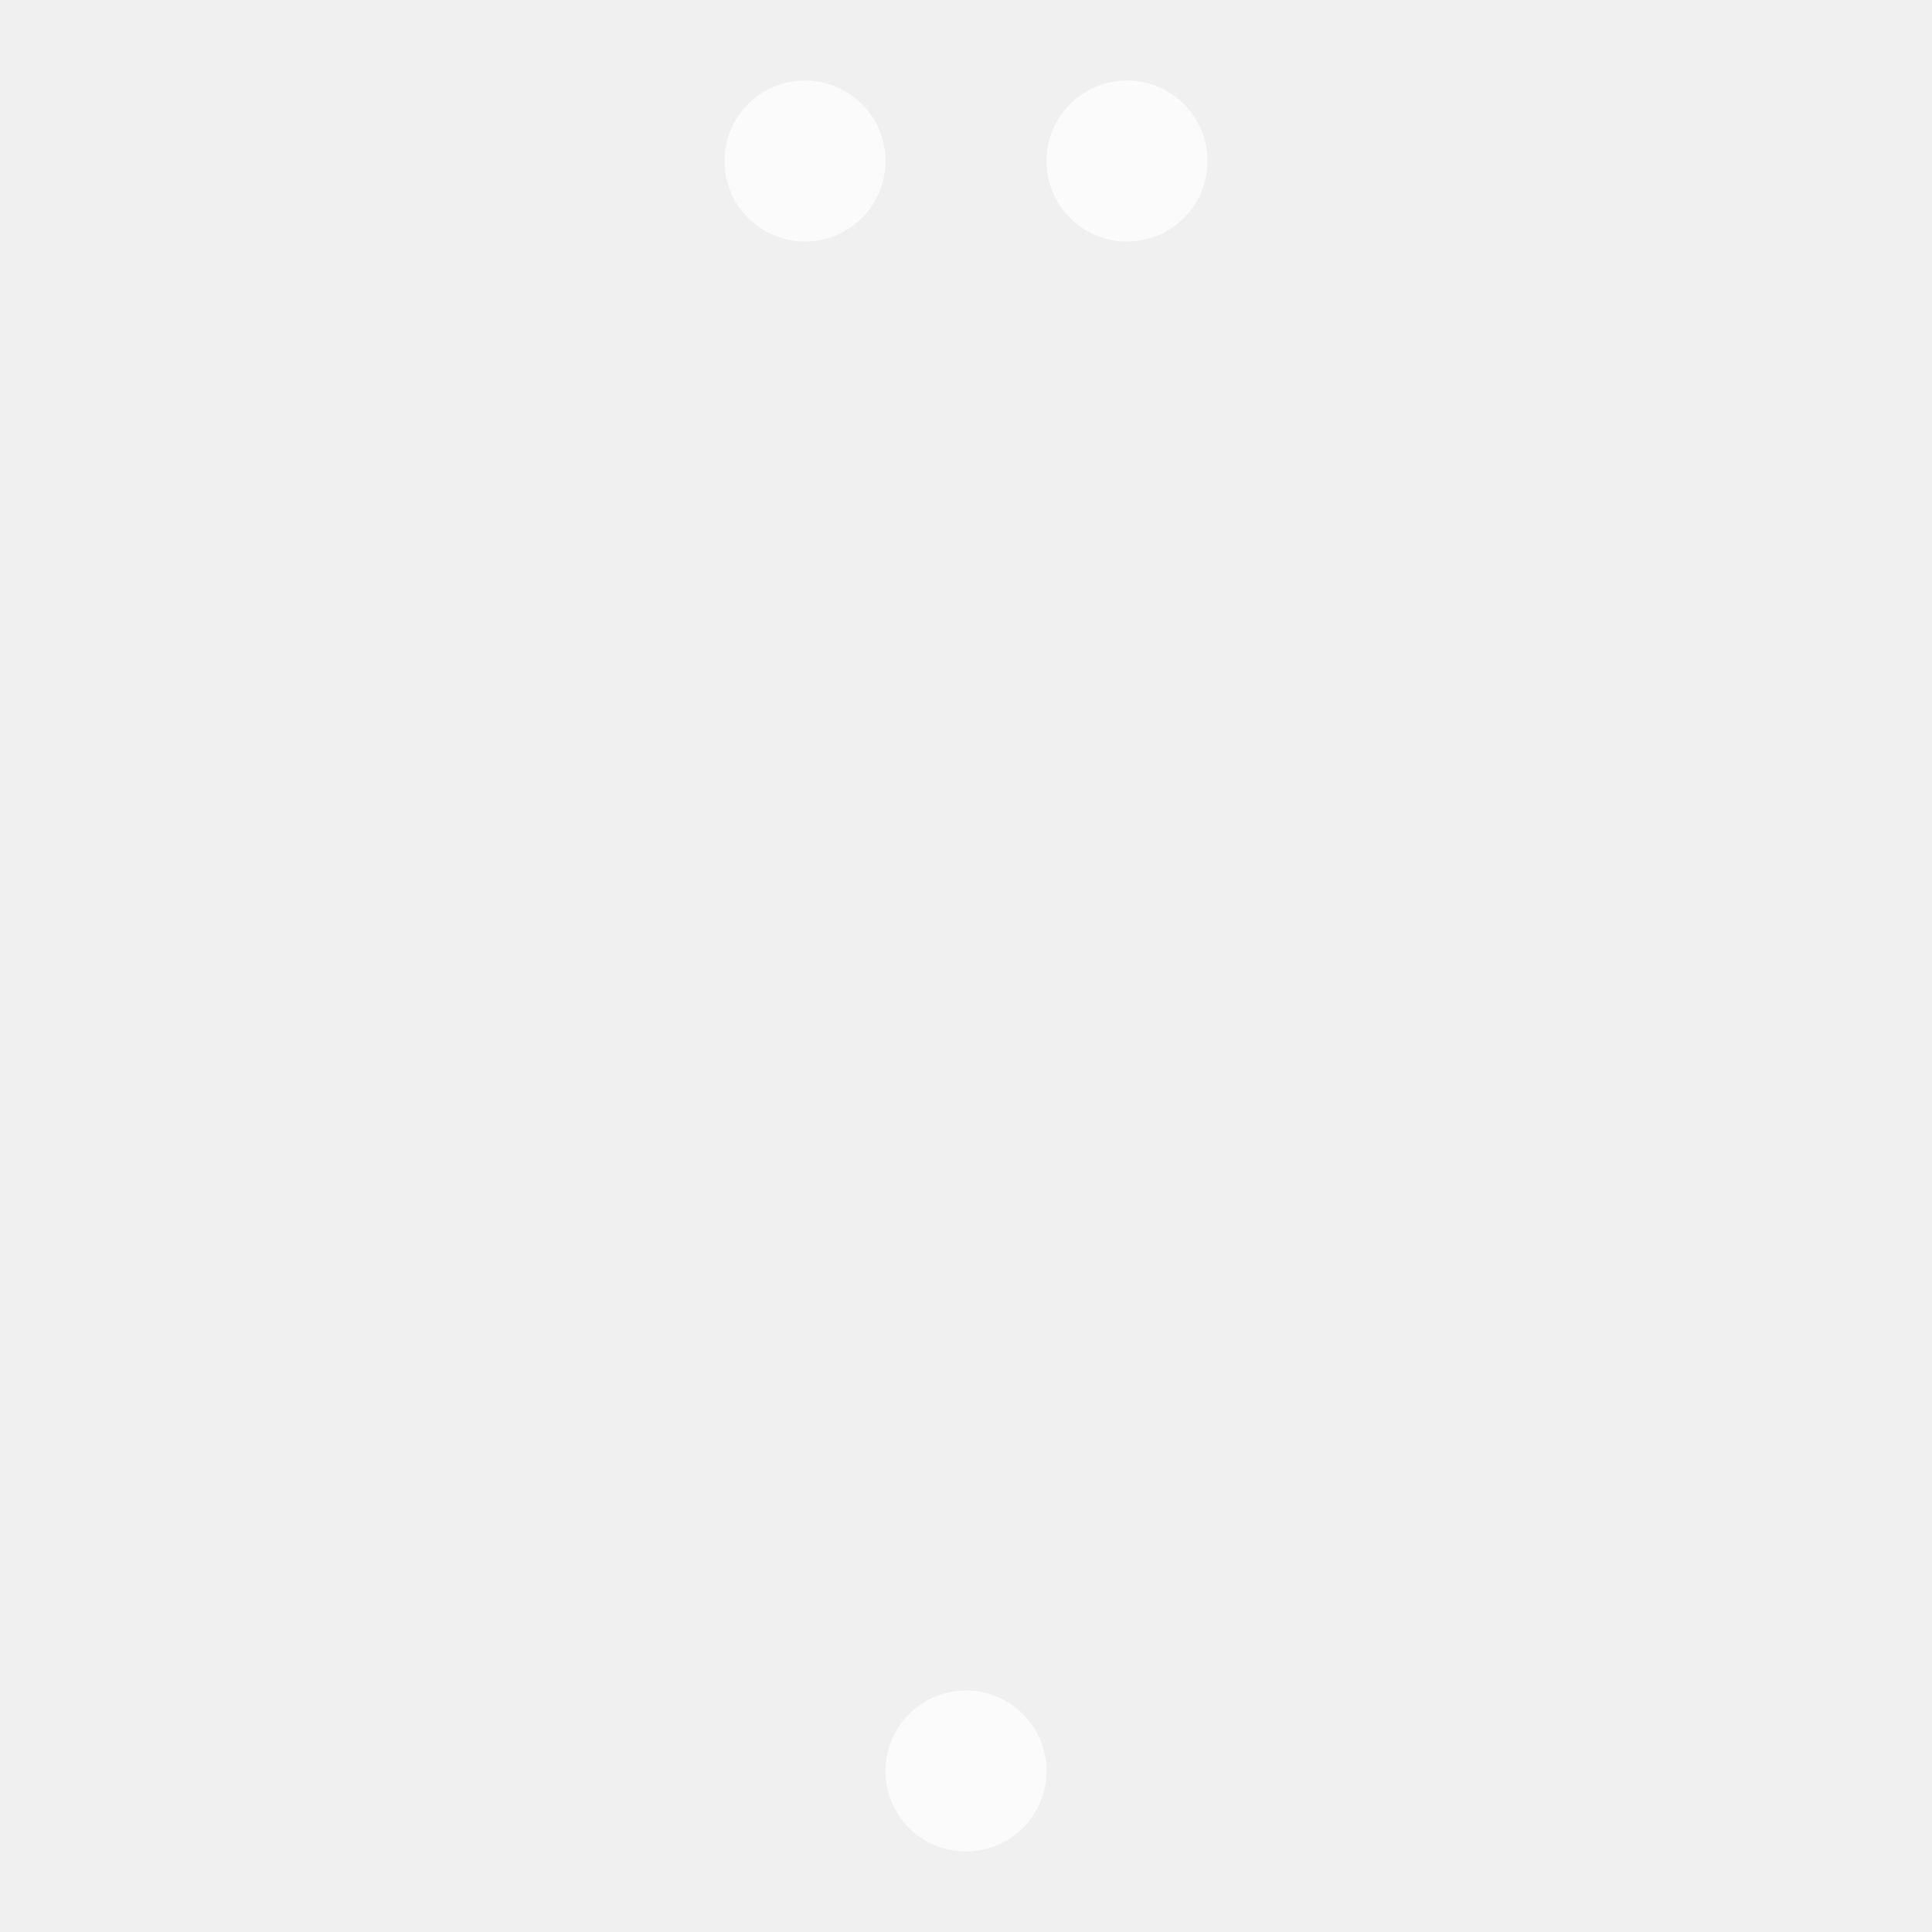
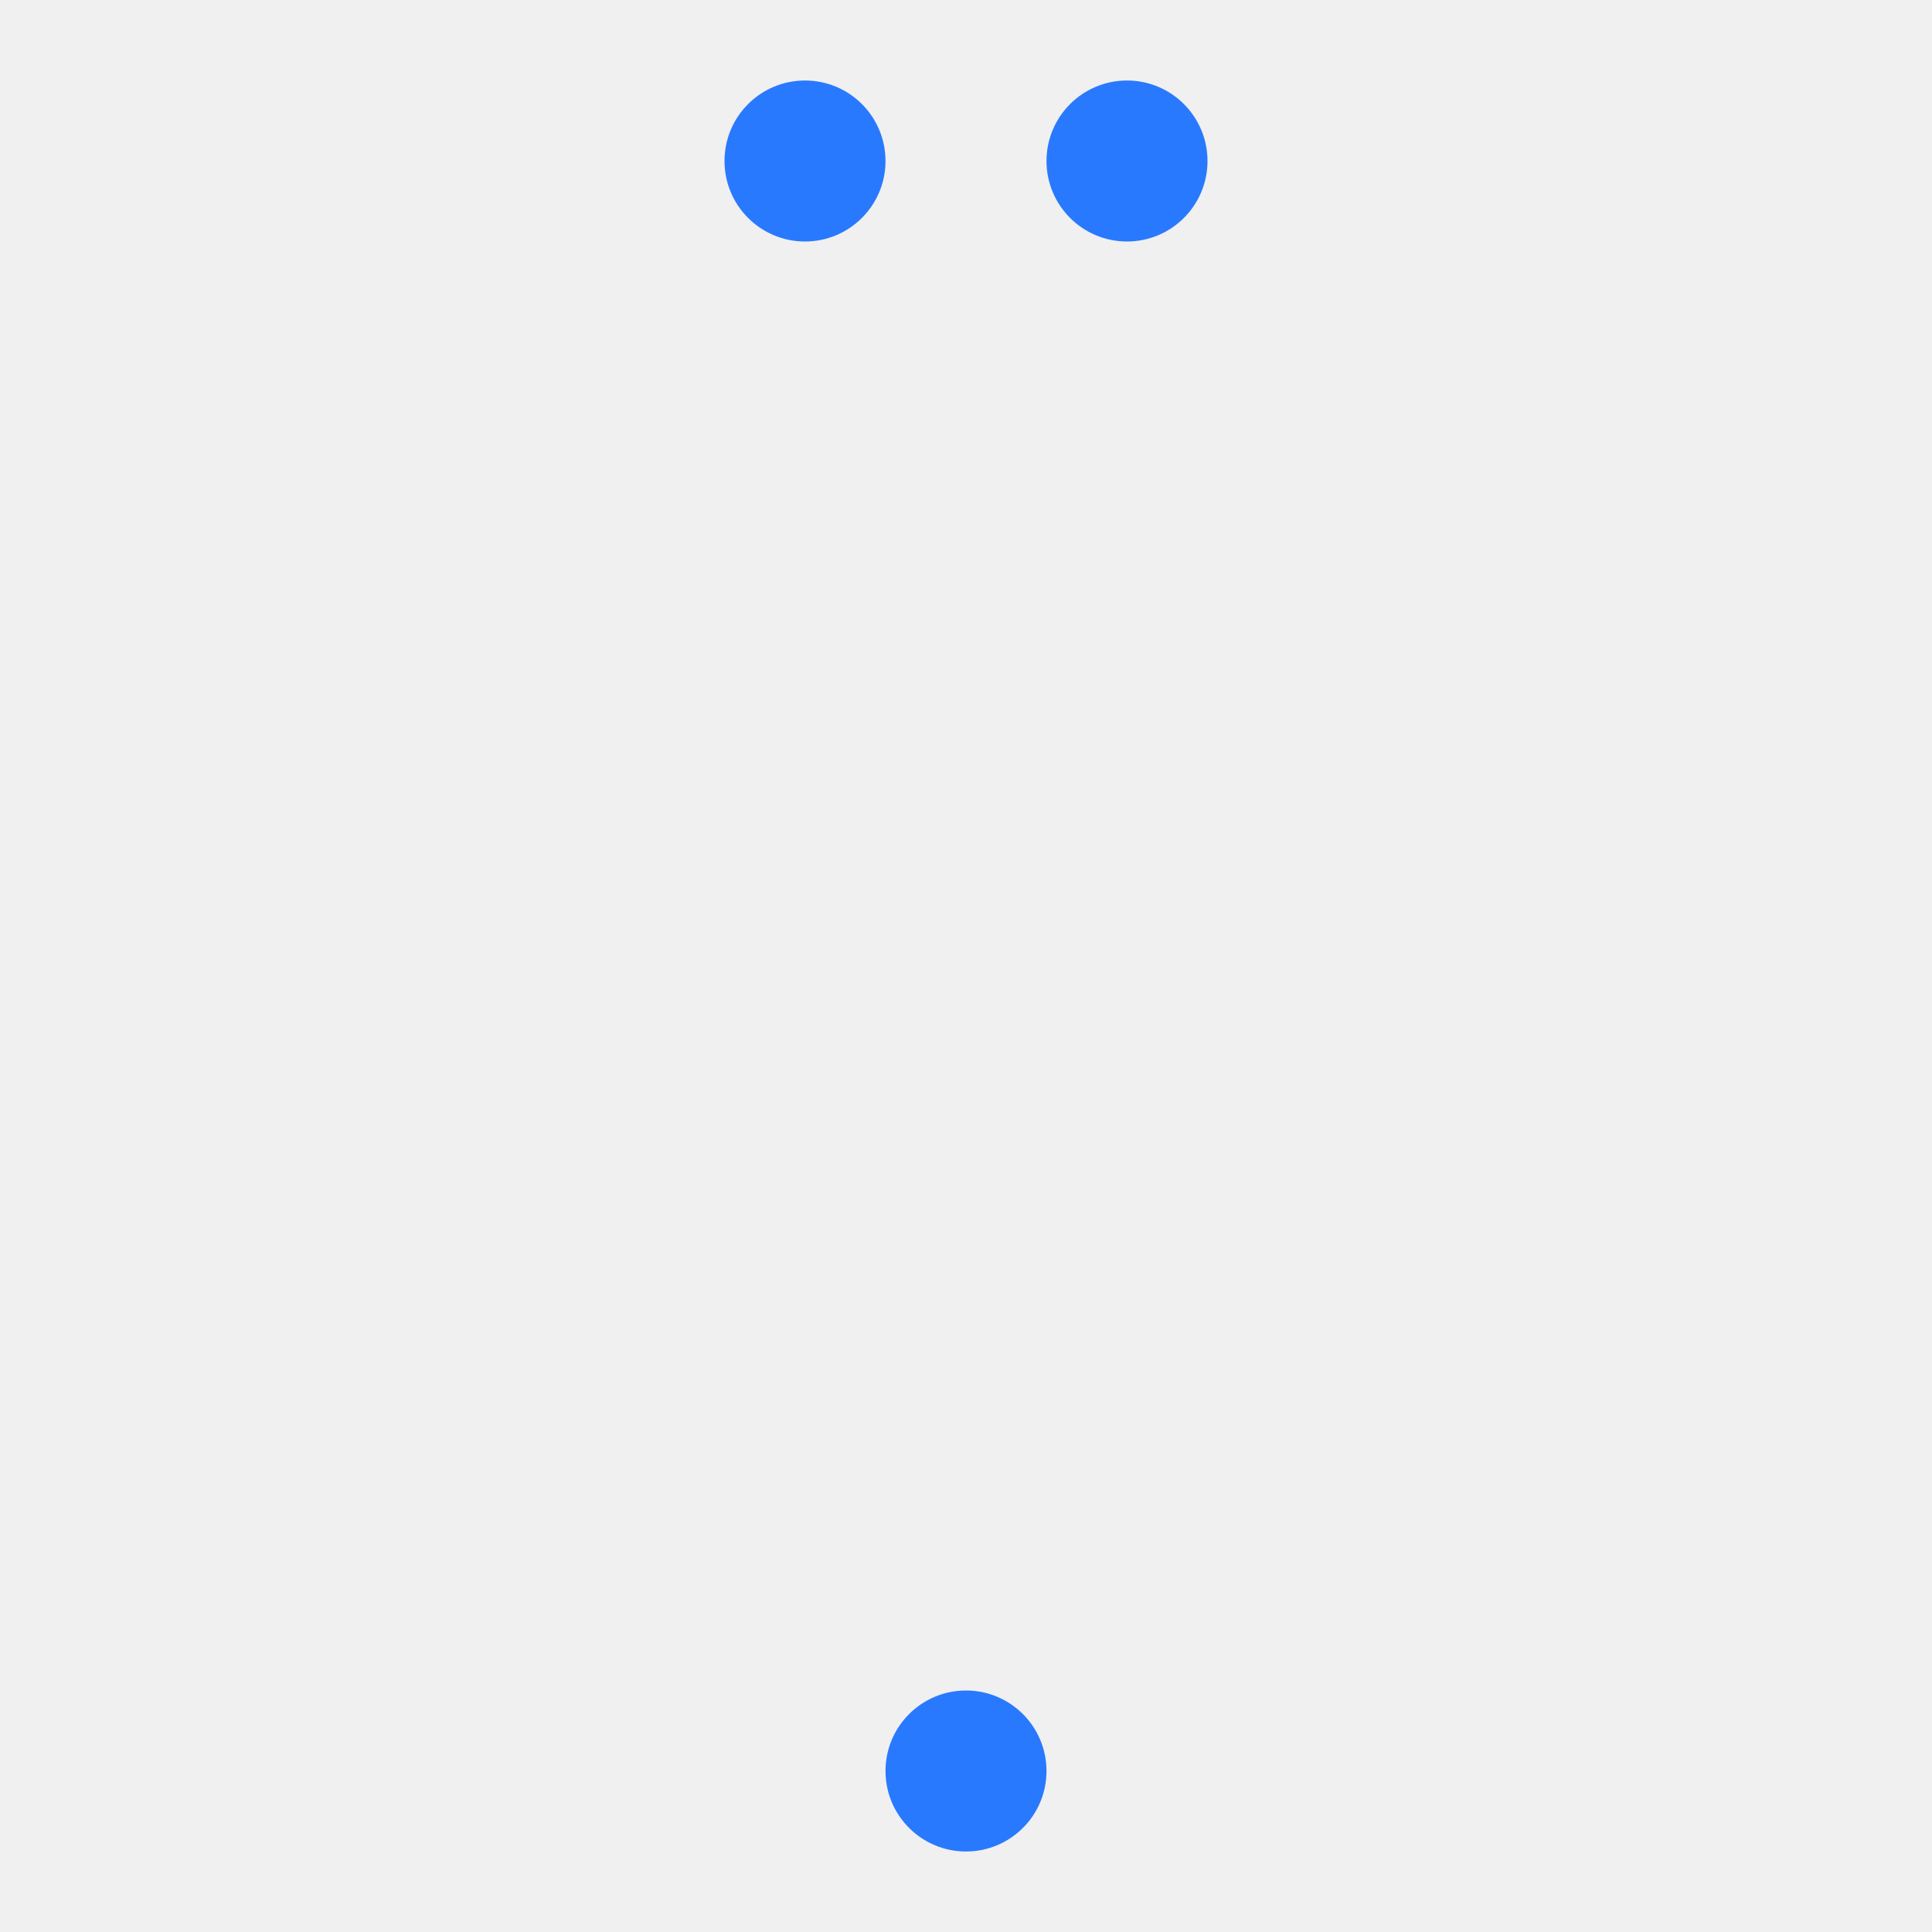
<svg xmlns="http://www.w3.org/2000/svg" xmlns:xlink="http://www.w3.org/1999/xlink" width="72" height="72" viewBox="0 0 72 72" id="svg2" version="1.1">
  <defs id="defs4" />
  <g id="layer1" transform="translate(0,-980.3622)">
    <g id="g4142" transform="matrix(0,1,-1,0,1052.362,980.3622)">
      <rect y="980.362" x="0" height="72" width="72" id="rect4140" style="fill:none;stroke:none" />
-       <circle style="opacity:0.75;fill:#ffffff;fill-opacity:1;stroke:none" id="path4145" cx="6" cy="1010.362" r="3" />
+       <circle style="opacity:1;fill:#2979FF;fill-opacity:1;stroke:none" id="path4145" cx="6" cy="1010.362" r="3" />
      <use x="0" y="0" xlink:href="#path4145" id="use4231" transform="translate(0,12)" width="100%" height="100%" />
      <use x="0" y="0" xlink:href="#path4145" id="use4138" transform="translate(60,6)" width="100%" height="100%" />
    </g>
  </g>
</svg>
